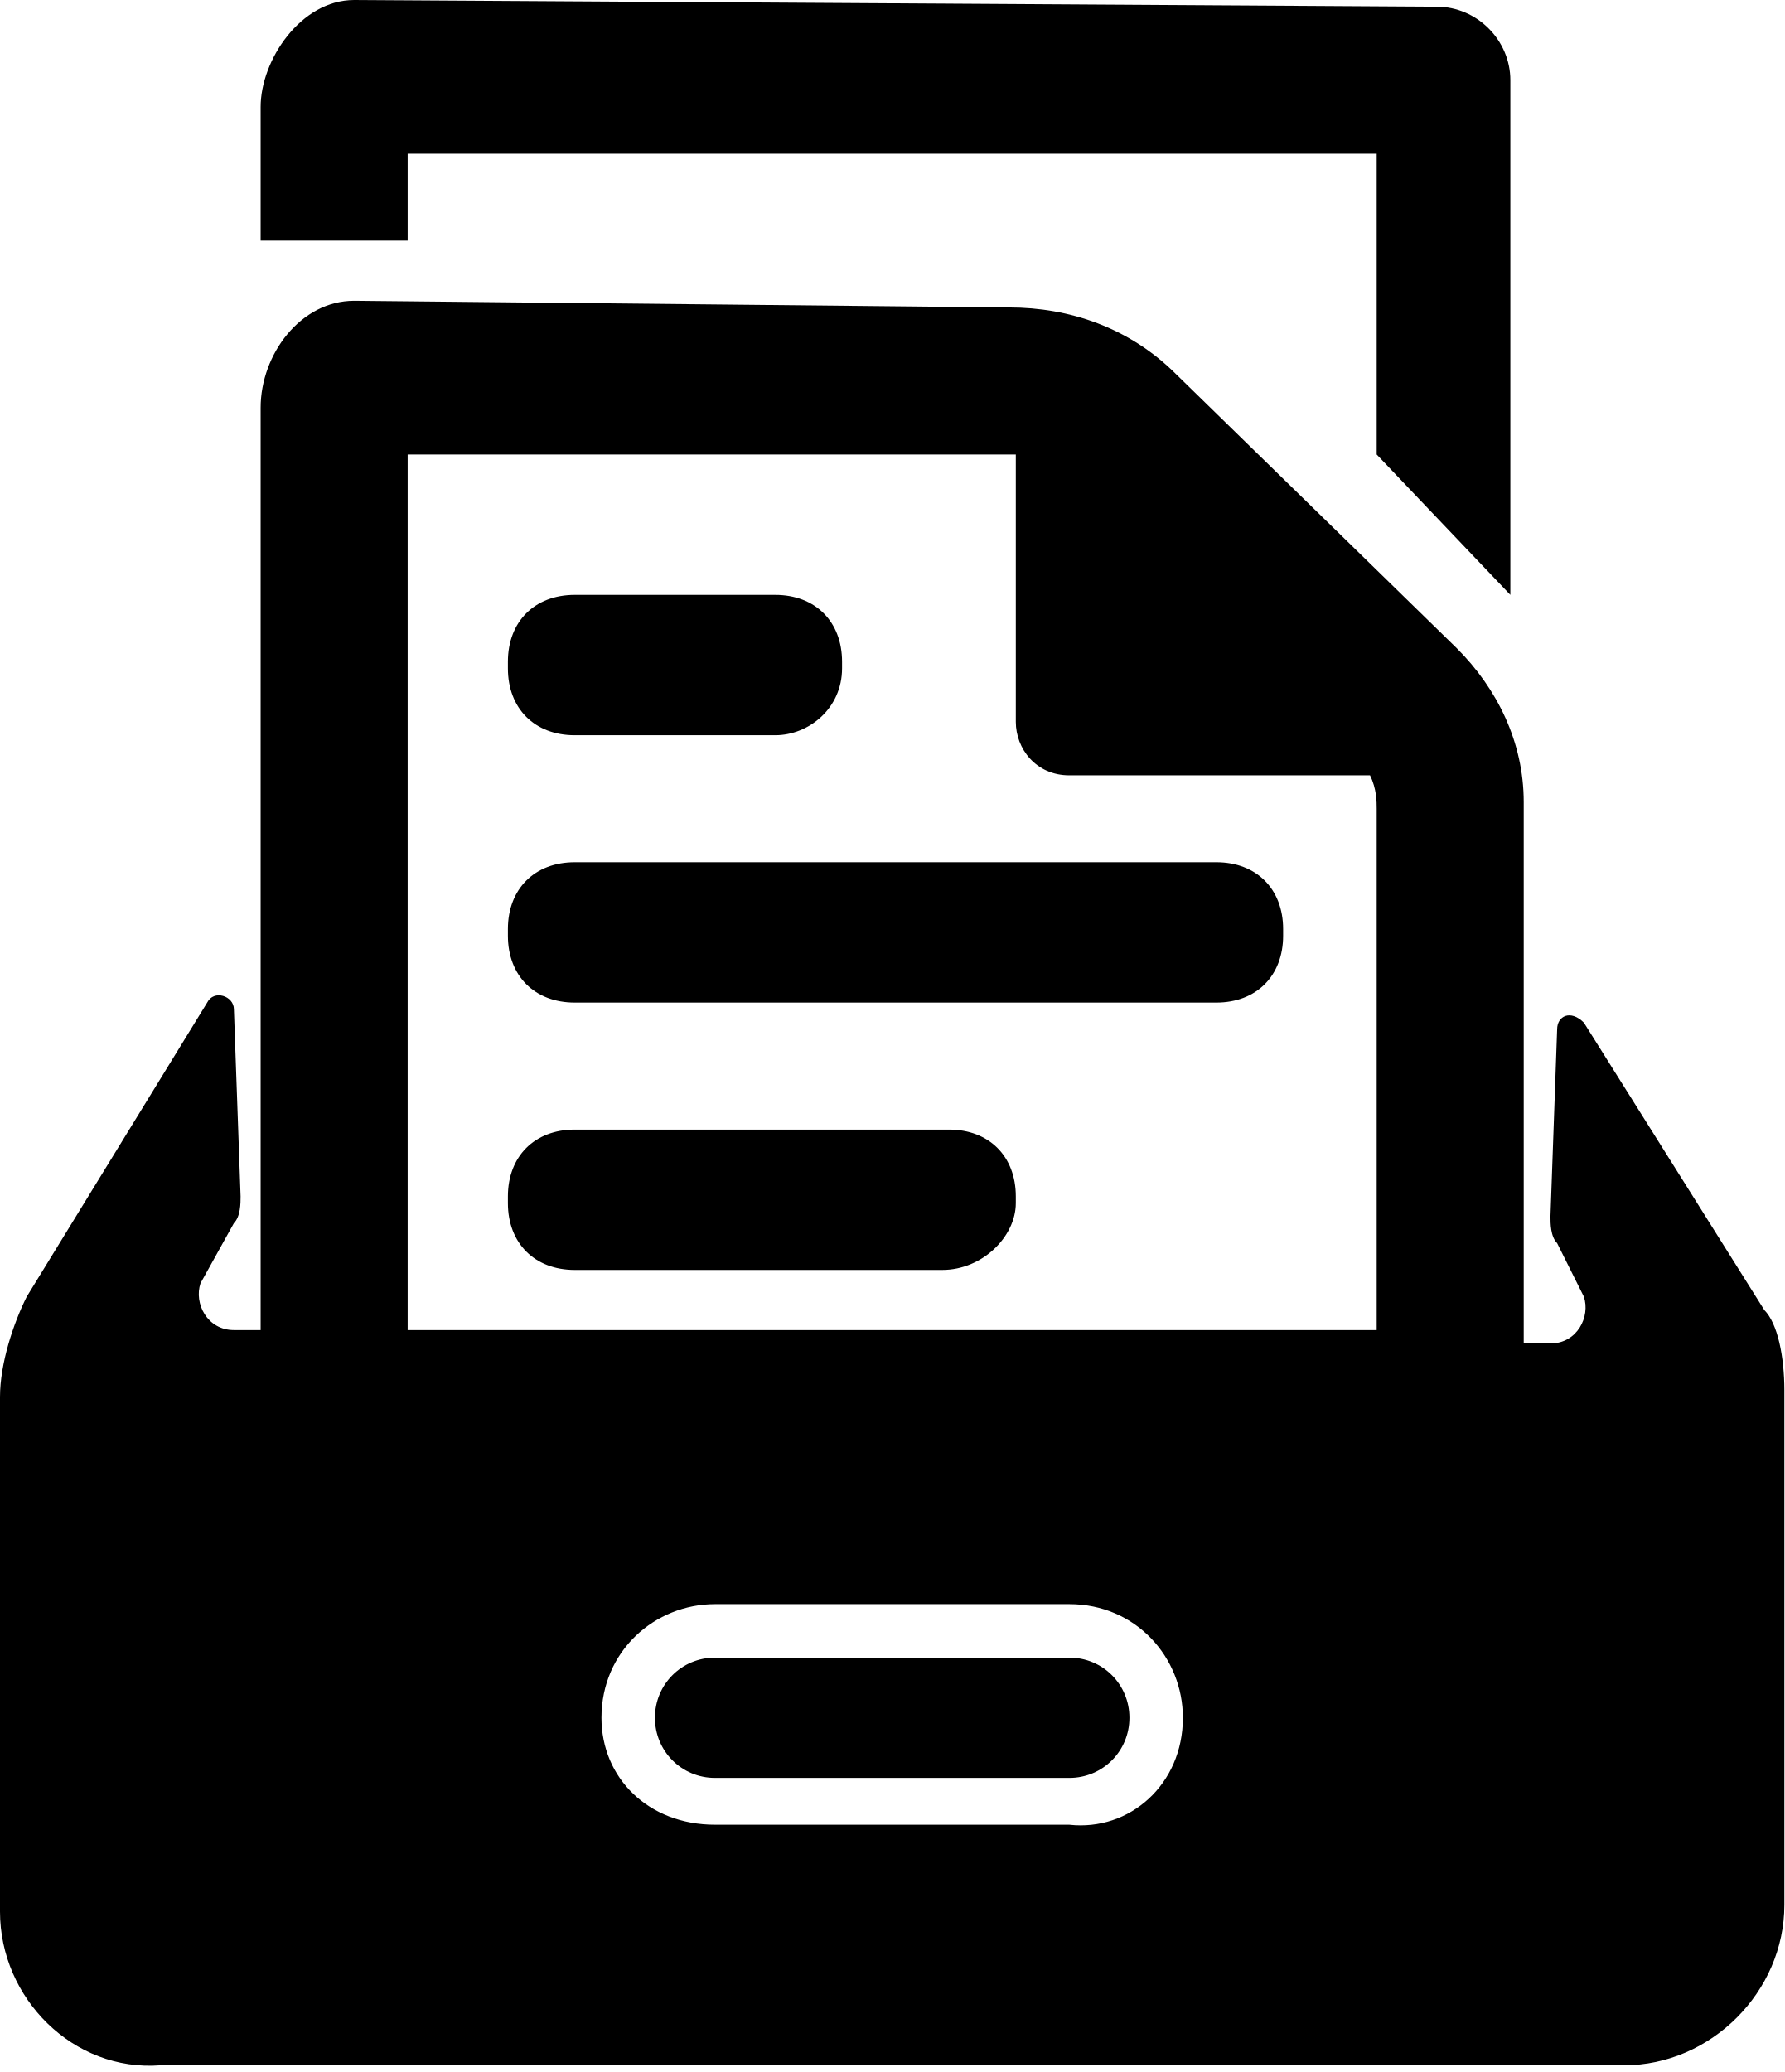
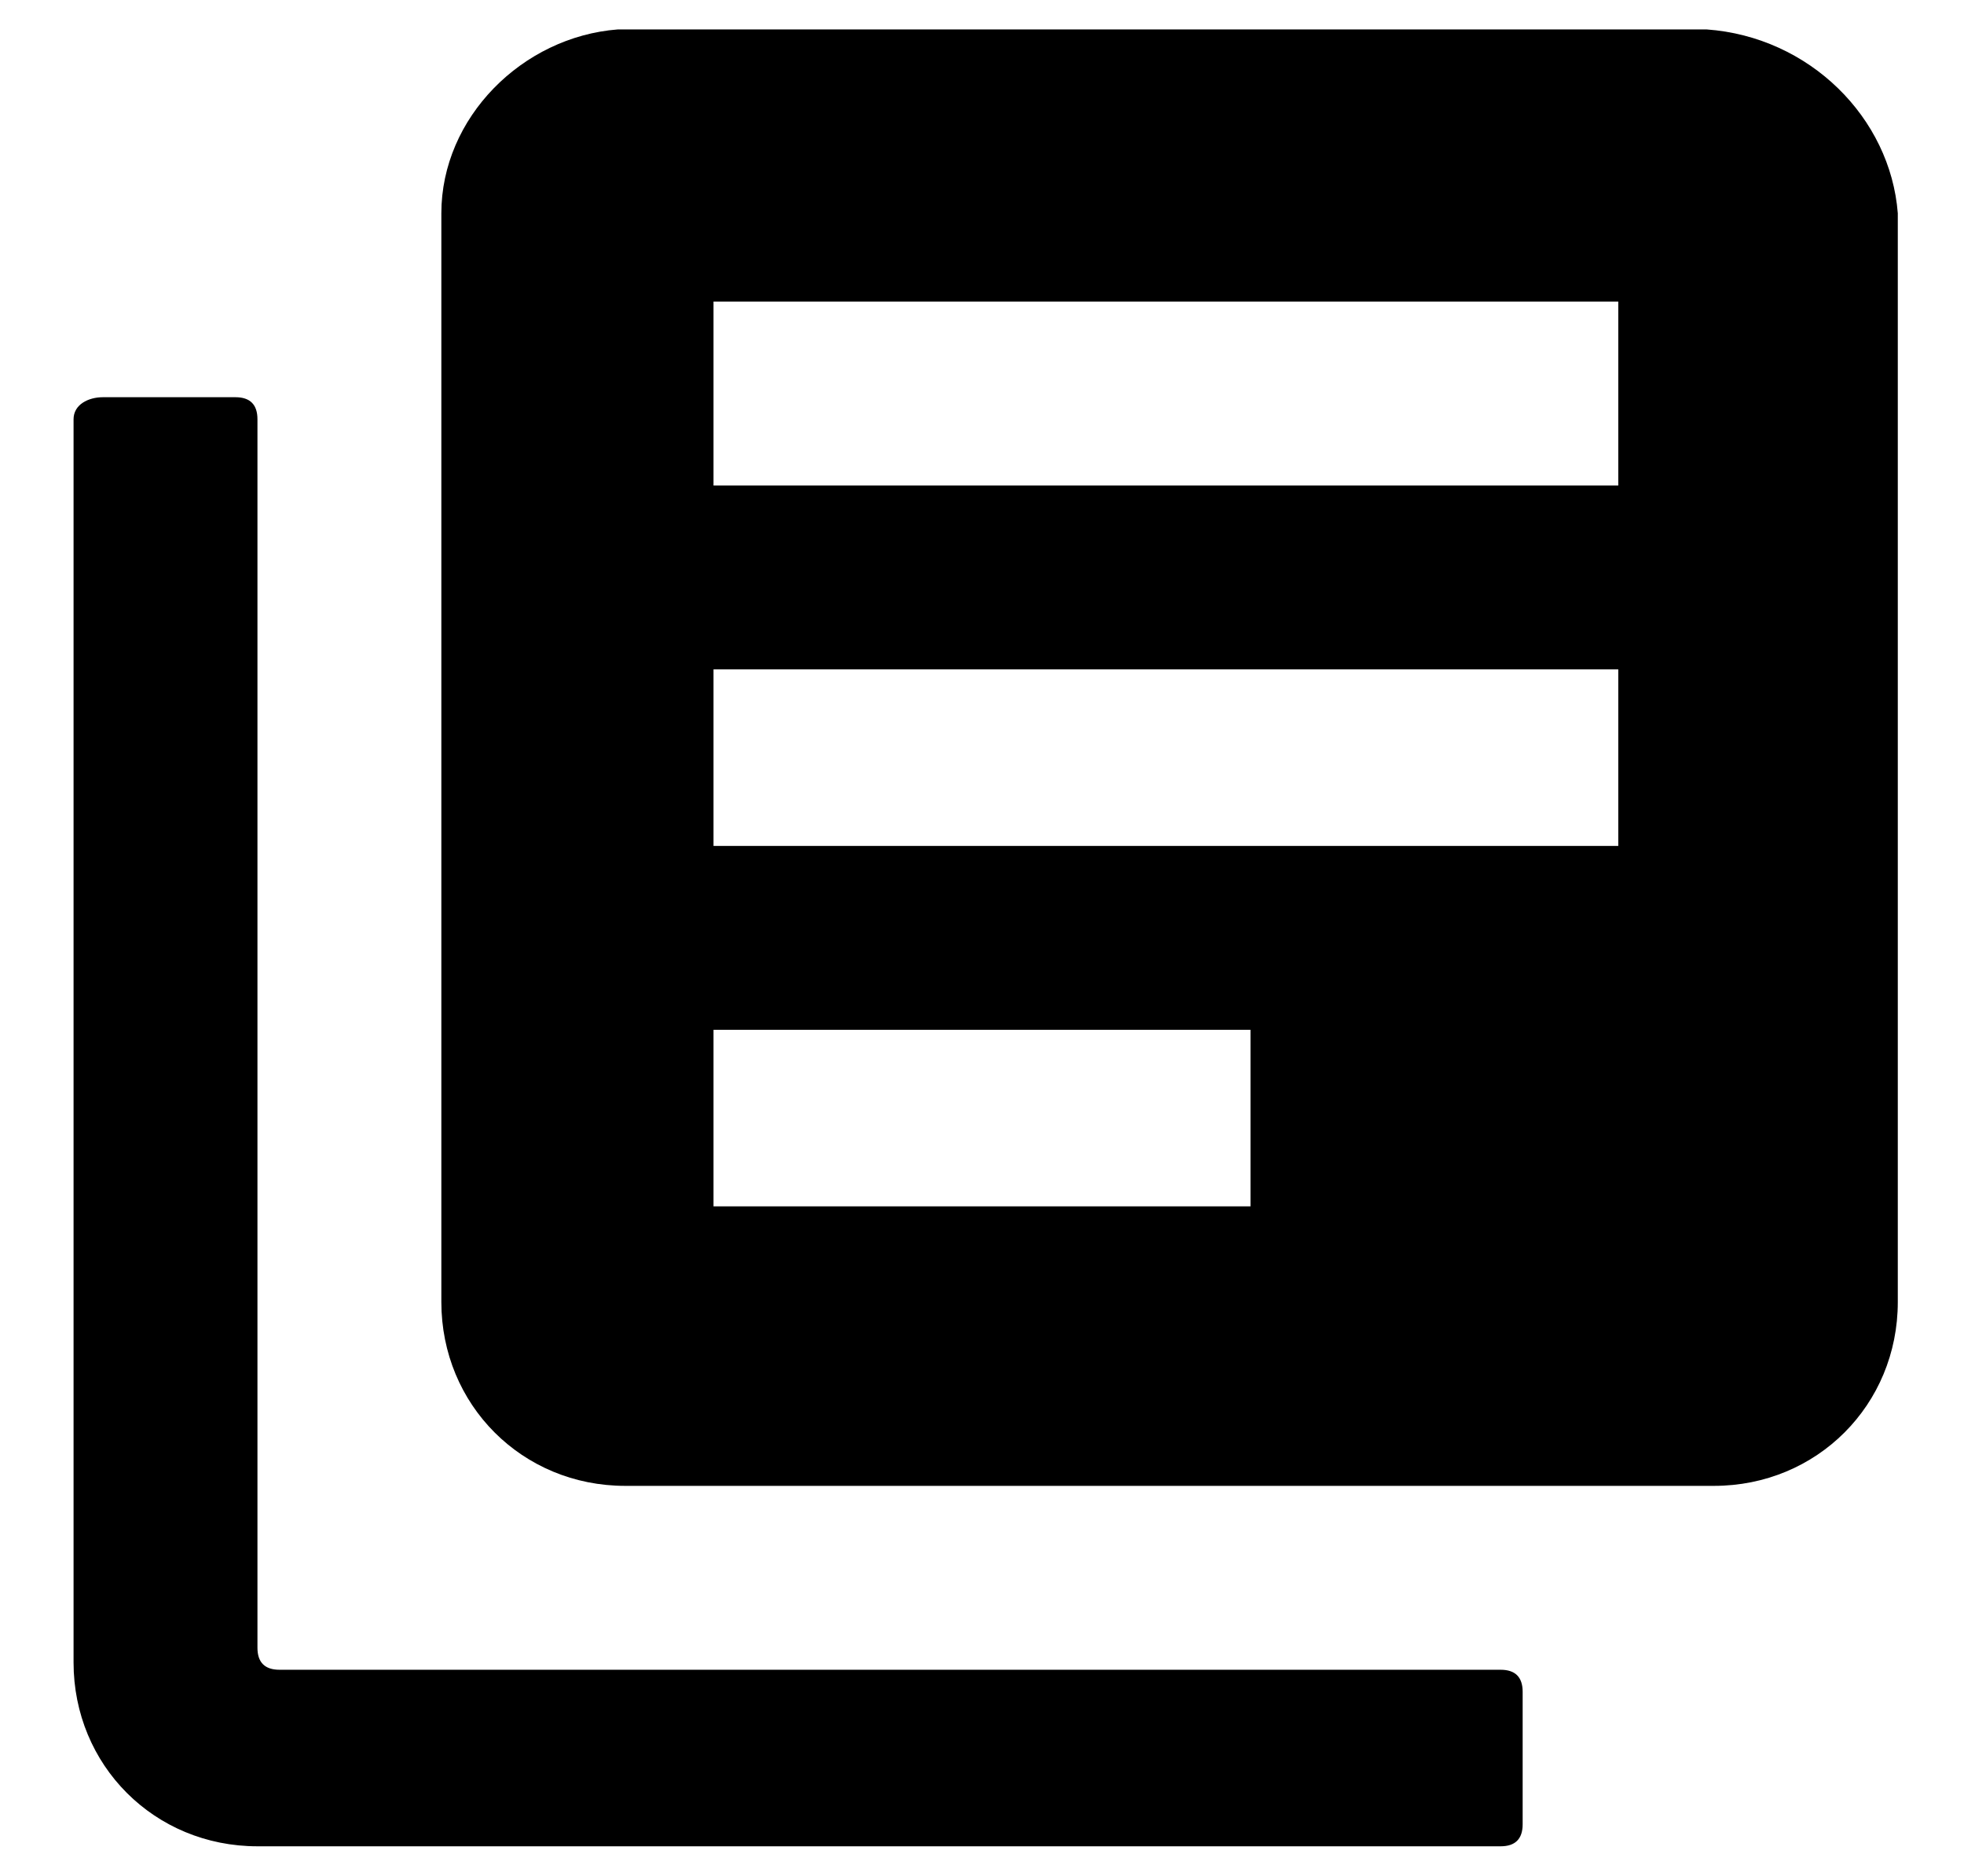
- <svg xmlns="http://www.w3.org/2000/svg" version="1.1" id="Files" x="0px" y="0px" viewBox="0 0 26.7 31" style="enable-background:new 0 0 26.7 31;" xml:space="preserve">
-   <path d="M22.6,8.9l-2-2.1V2.3H6.1v1.3H3.9v-2C3.9,0.9,4.5,0,5.3,0l16.2,0.1c0.6,0,1.1,0.5,1.1,1.1L22.6,8.9z M26.7,20.8v7.7  c0,1.3-1.1,2.4-2.4,2.4H2.4C1.1,31,0,29.9,0,28.6v-7.7c0-0.5,0.2-1.1,0.4-1.5L3.1,15c0.1-0.2,0.4-0.1,0.4,0.1l0.1,2.8  c0,0.1,0,0.3-0.1,0.4L3,19.2c-0.1,0.3,0.1,0.7,0.5,0.7h0.4V6.1c0-0.8,0.6-1.6,1.4-1.6l9.8,0.1c0.9,0,1.8,0.3,2.5,1l4.2,4.1  c0.6,0.6,1,1.4,1,2.3l0,8.1h0.4c0.4,0,0.6-0.4,0.5-0.7l-0.4-0.8c-0.1-0.1-0.1-0.3-0.1-0.4l0.1-2.8c0-0.2,0.2-0.3,0.4-0.1l2.7,4.3  C26.6,19.8,26.7,20.3,26.7,20.8z M6.1,19.9h14.5v-7.8c0-0.1,0-0.3-0.1-0.5c0,0-0.1,0-0.1,0H16c-0.5,0-0.8-0.4-0.8-0.8V6.8  c0,0,0,0-0.1,0h-9V19.9z M17.7,25.7c0-0.9-0.7-1.7-1.7-1.7h-5.3c-0.9,0-1.7,0.7-1.7,1.7c0,0.9,0.7,1.6,1.7,1.6H16  C16.9,27.4,17.7,26.7,17.7,25.7z M12.6,10V9.9c0-0.6-0.4-1-1-1h-3c-0.6,0-1,0.4-1,1V10c0,0.6,0.4,1,1,1h3C12.1,11,12.6,10.6,12.6,10  z M19.2,14v-0.1c0-0.6-0.4-1-1-1H8.6c-0.6,0-1,0.4-1,1V14c0,0.6,0.4,1,1,1h9.6C18.8,15,19.2,14.6,19.2,14z M15.2,18v-0.1  c0-0.6-0.4-1-1-1H8.6c-0.6,0-1,0.4-1,1V18c0,0.6,0.4,1,1,1h5.5C14.7,19,15.2,18.5,15.2,18z M16,24.8h-5.3c-0.5,0-0.9,0.4-0.9,0.9  c0,0.5,0.4,0.9,0.9,0.9H16c0.5,0,0.9-0.4,0.9-0.9C16.9,25.2,16.5,24.8,16,24.8z" />
+ <svg xmlns="http://www.w3.org/2000/svg" version="1.1" x="0px" y="0px" viewBox="0 0 26.7 25.5" style="enable-background:new 0 0 26.7 25.5;" xml:space="preserve">
+   <style type="text/css">
+ 	.st0{display:none;}
+ 	.st1{display:inline;}
+ </style>
+   <g id="Files">
+     <path id="Icon_material-library-books" d="M3.2,5.4H1.4C1.2,5.4,1,5.5,1,5.7v16.9c0,1.4,1.1,2.5,2.5,2.5h16.9   c0.2,0,0.3-0.1,0.3-0.3v-1.8c0-0.2-0.1-0.3-0.3-0.3H3.8c-0.2,0-0.3-0.1-0.3-0.3V5.7C3.5,5.5,3.4,5.4,3.2,5.4z M23.2,0.4H8.4   C7.1,0.5,6,1.6,6,2.9v14.8c0,1.4,1.1,2.5,2.5,2.5h14.8c1.4,0,2.5-1.1,2.5-2.5V2.9C25.7,1.6,24.6,0.5,23.2,0.4z M22,11.5H9.7V9.1H22   L22,11.5z M17,16.4H9.7V14H17V16.4z M22,6.6H9.7V4.1H22L22,6.6z" />
+   </g>
+   <g id="Layer_2" class="st0">
+     <path class="st1" d="M22.6,38.8l-2-2.1v-4.5H6.1v1.3H3.9v-2c0-0.7,0.6-1.6,1.4-1.6L21.5,30c0.6,0,1.1,0.5,1.1,1.1V38.8z M26.7,50.7   v7.7c0,1.3-1.1,2.4-2.4,2.4H2.4c-1.3,0.1-2.4-1-2.4-2.3v-7.7c0-0.5,0.2-1.1,0.4-1.5l2.7-4.4c0.1-0.2,0.4-0.1,0.4,0.1l0.1,2.8   c0,0.1,0,0.3-0.1,0.4L3,49.1c-0.1,0.3,0.1,0.7,0.5,0.7h0.4V36c0-0.8,0.6-1.6,1.4-1.6l9.8,0.1c0.9,0,1.8,0.3,2.5,1l4.2,4.1   c0.6,0.6,1,1.4,1,2.3V50h0.4c0.4,0,0.6-0.4,0.5-0.7l-0.4-0.8c-0.1-0.1-0.1-0.3-0.1-0.4l0.1-2.8c0-0.2,0.2-0.3,0.4-0.1l2.7,4.3   C26.6,49.7,26.7,50.2,26.7,50.7z M6.1,49.8h14.5V42c0-0.1,0-0.3-0.1-0.5h-0.1H16c-0.5,0-0.8-0.4-0.8-0.8v-4c0,0,0,0-0.1,0h-9   C6.1,36.7,6.1,49.8,6.1,49.8z M17.7,55.6c0-0.9-0.7-1.7-1.7-1.7h-5.3c-0.9,0-1.7,0.7-1.7,1.7c0,0.9,0.7,1.6,1.7,1.6H16   C16.9,57.3,17.7,56.6,17.7,55.6z M12.6,39.9L12.6,39.9c0-0.7-0.4-1.1-1-1.1h-3c-0.6,0-1,0.4-1,1v0.1c0,0.6,0.4,1,1,1h3   C12.1,40.9,12.6,40.5,12.6,39.9z M19.2,43.9L19.2,43.9c0-0.7-0.4-1.1-1-1.1H8.6c-0.6,0-1,0.4-1,1v0.1c0,0.6,0.4,1,1,1h9.6   C18.8,44.9,19.2,44.5,19.2,43.9z M15.2,47.9L15.2,47.9c0-0.7-0.4-1.1-1-1.1H8.6c-0.6,0-1,0.4-1,1v0.1c0,0.6,0.4,1,1,1h5.5   C14.7,48.9,15.2,48.4,15.2,47.9z M16,54.7h-5.3c-0.5,0-0.9,0.4-0.9,0.9s0.4,0.9,0.9,0.9H16c0.5,0,0.9-0.4,0.9-0.9   S16.5,54.7,16,54.7z" />
+   </g>
</svg>
